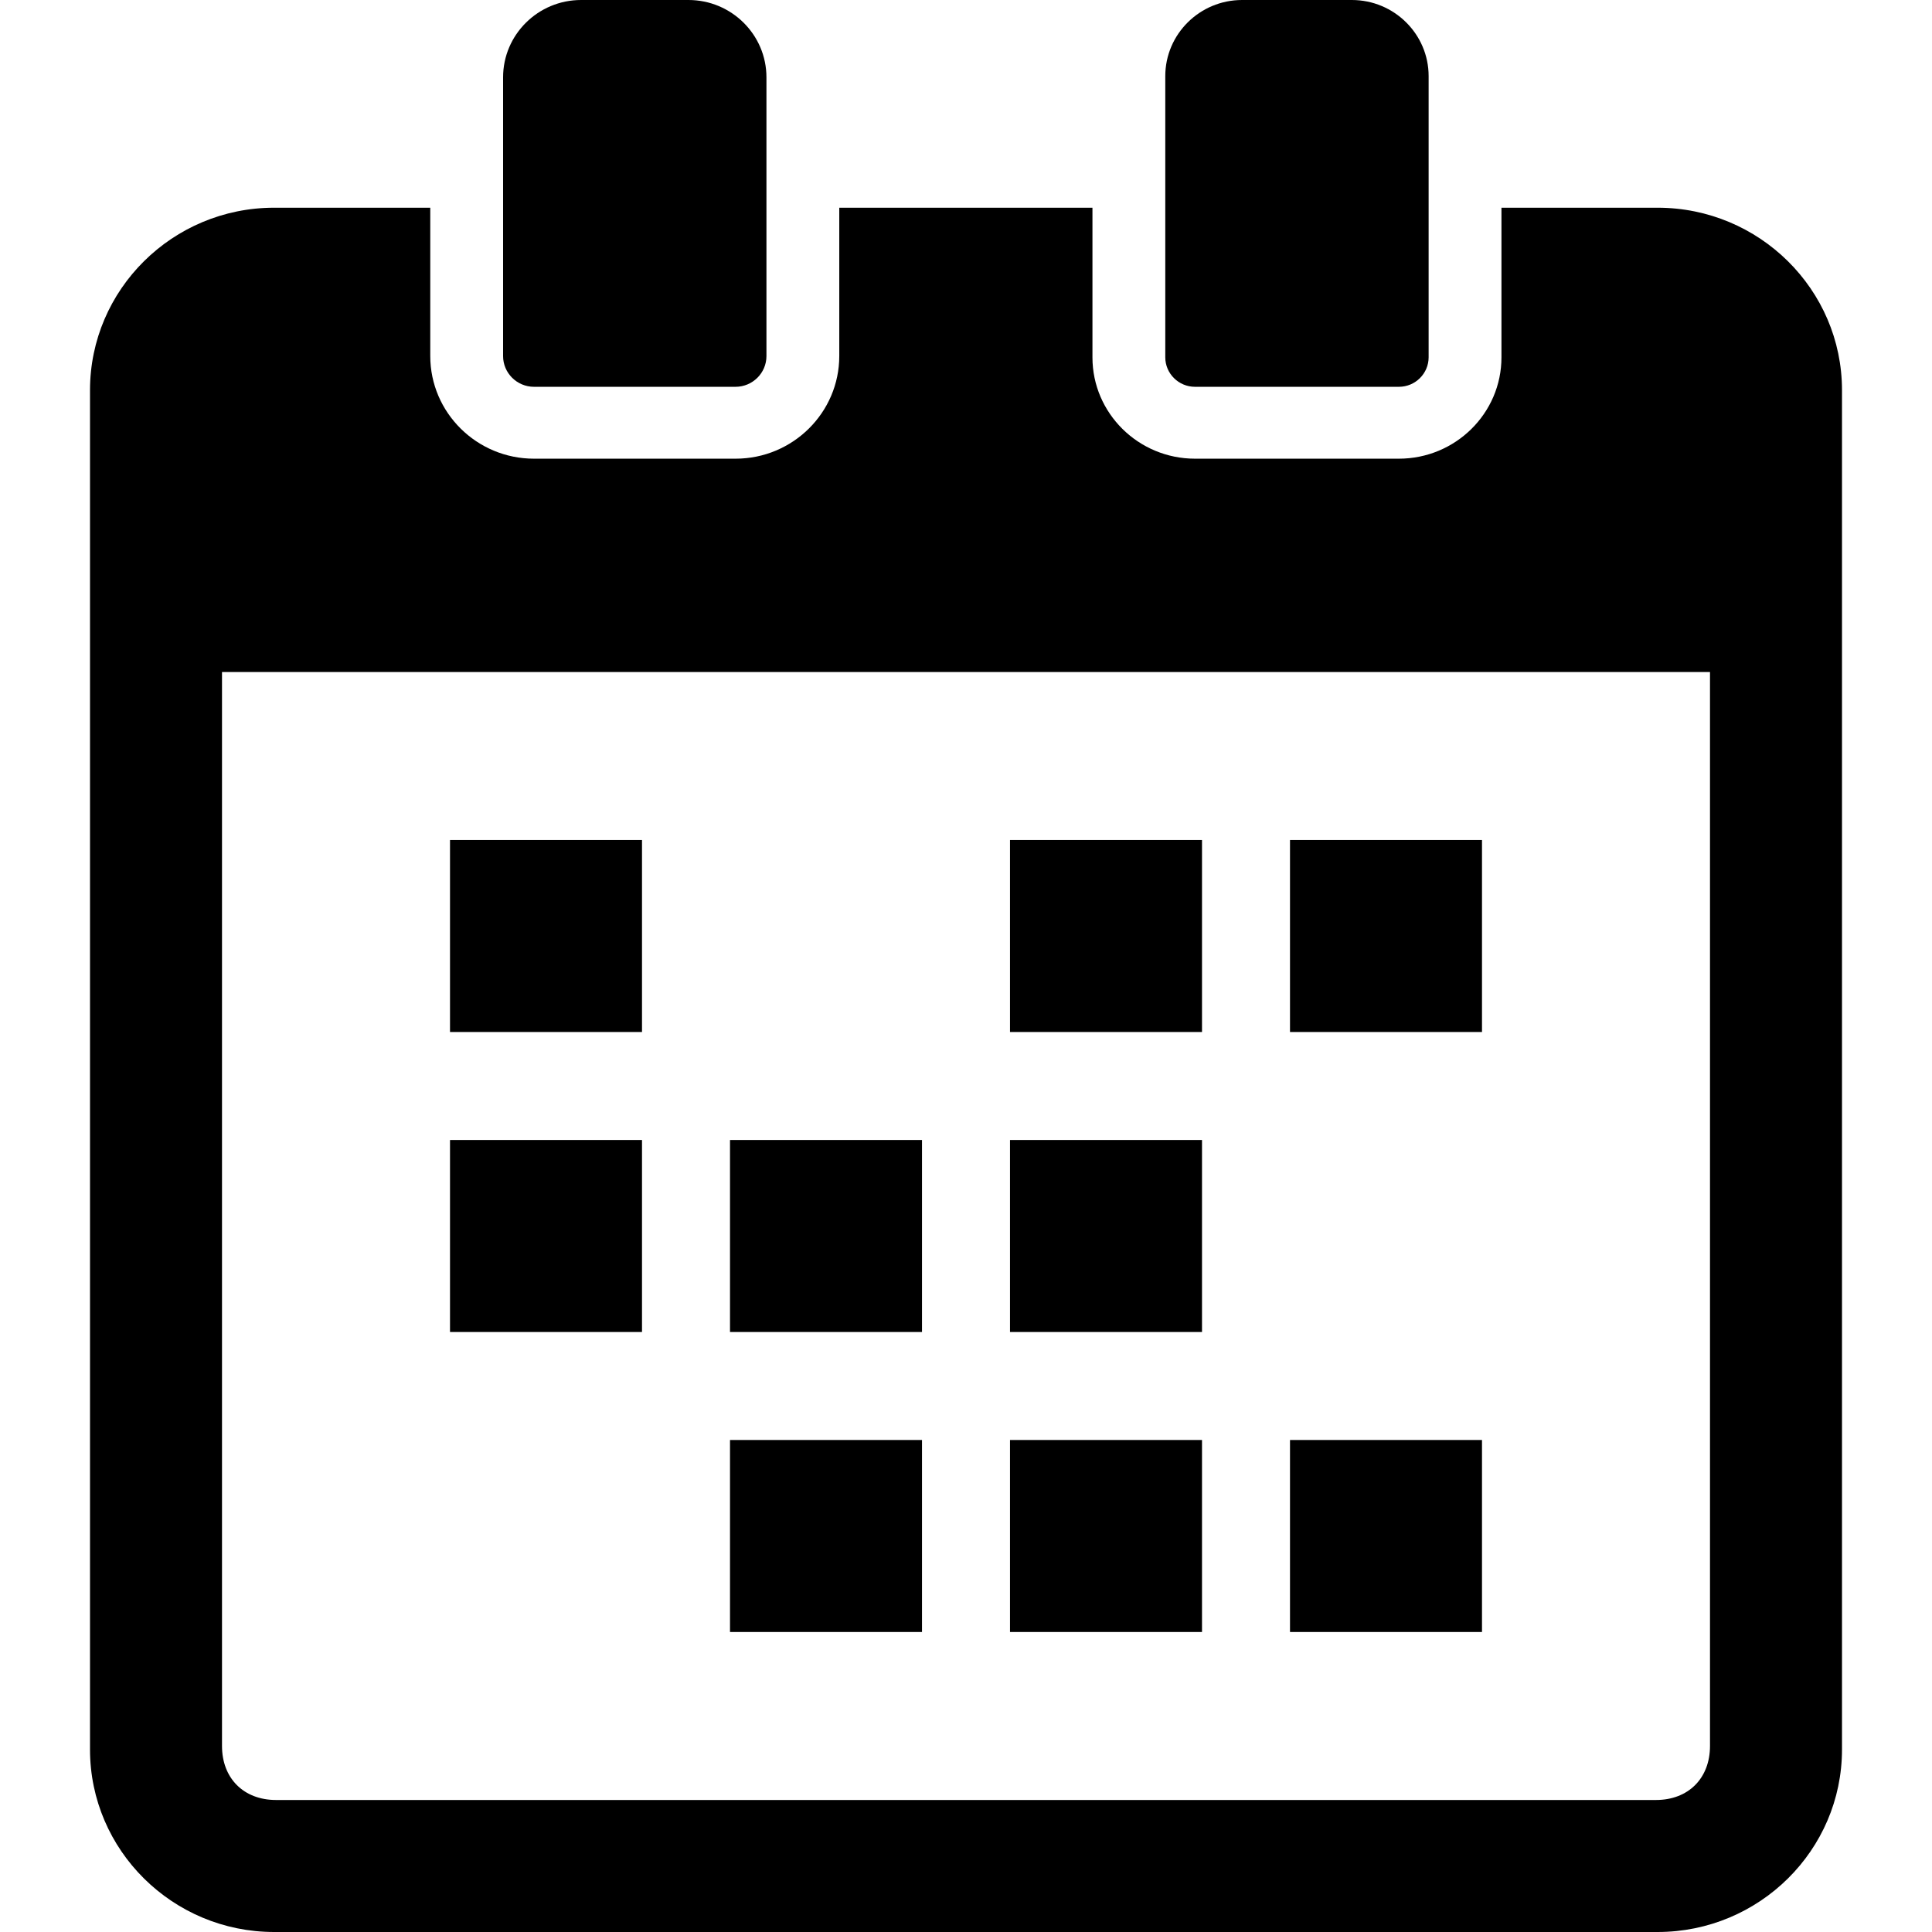
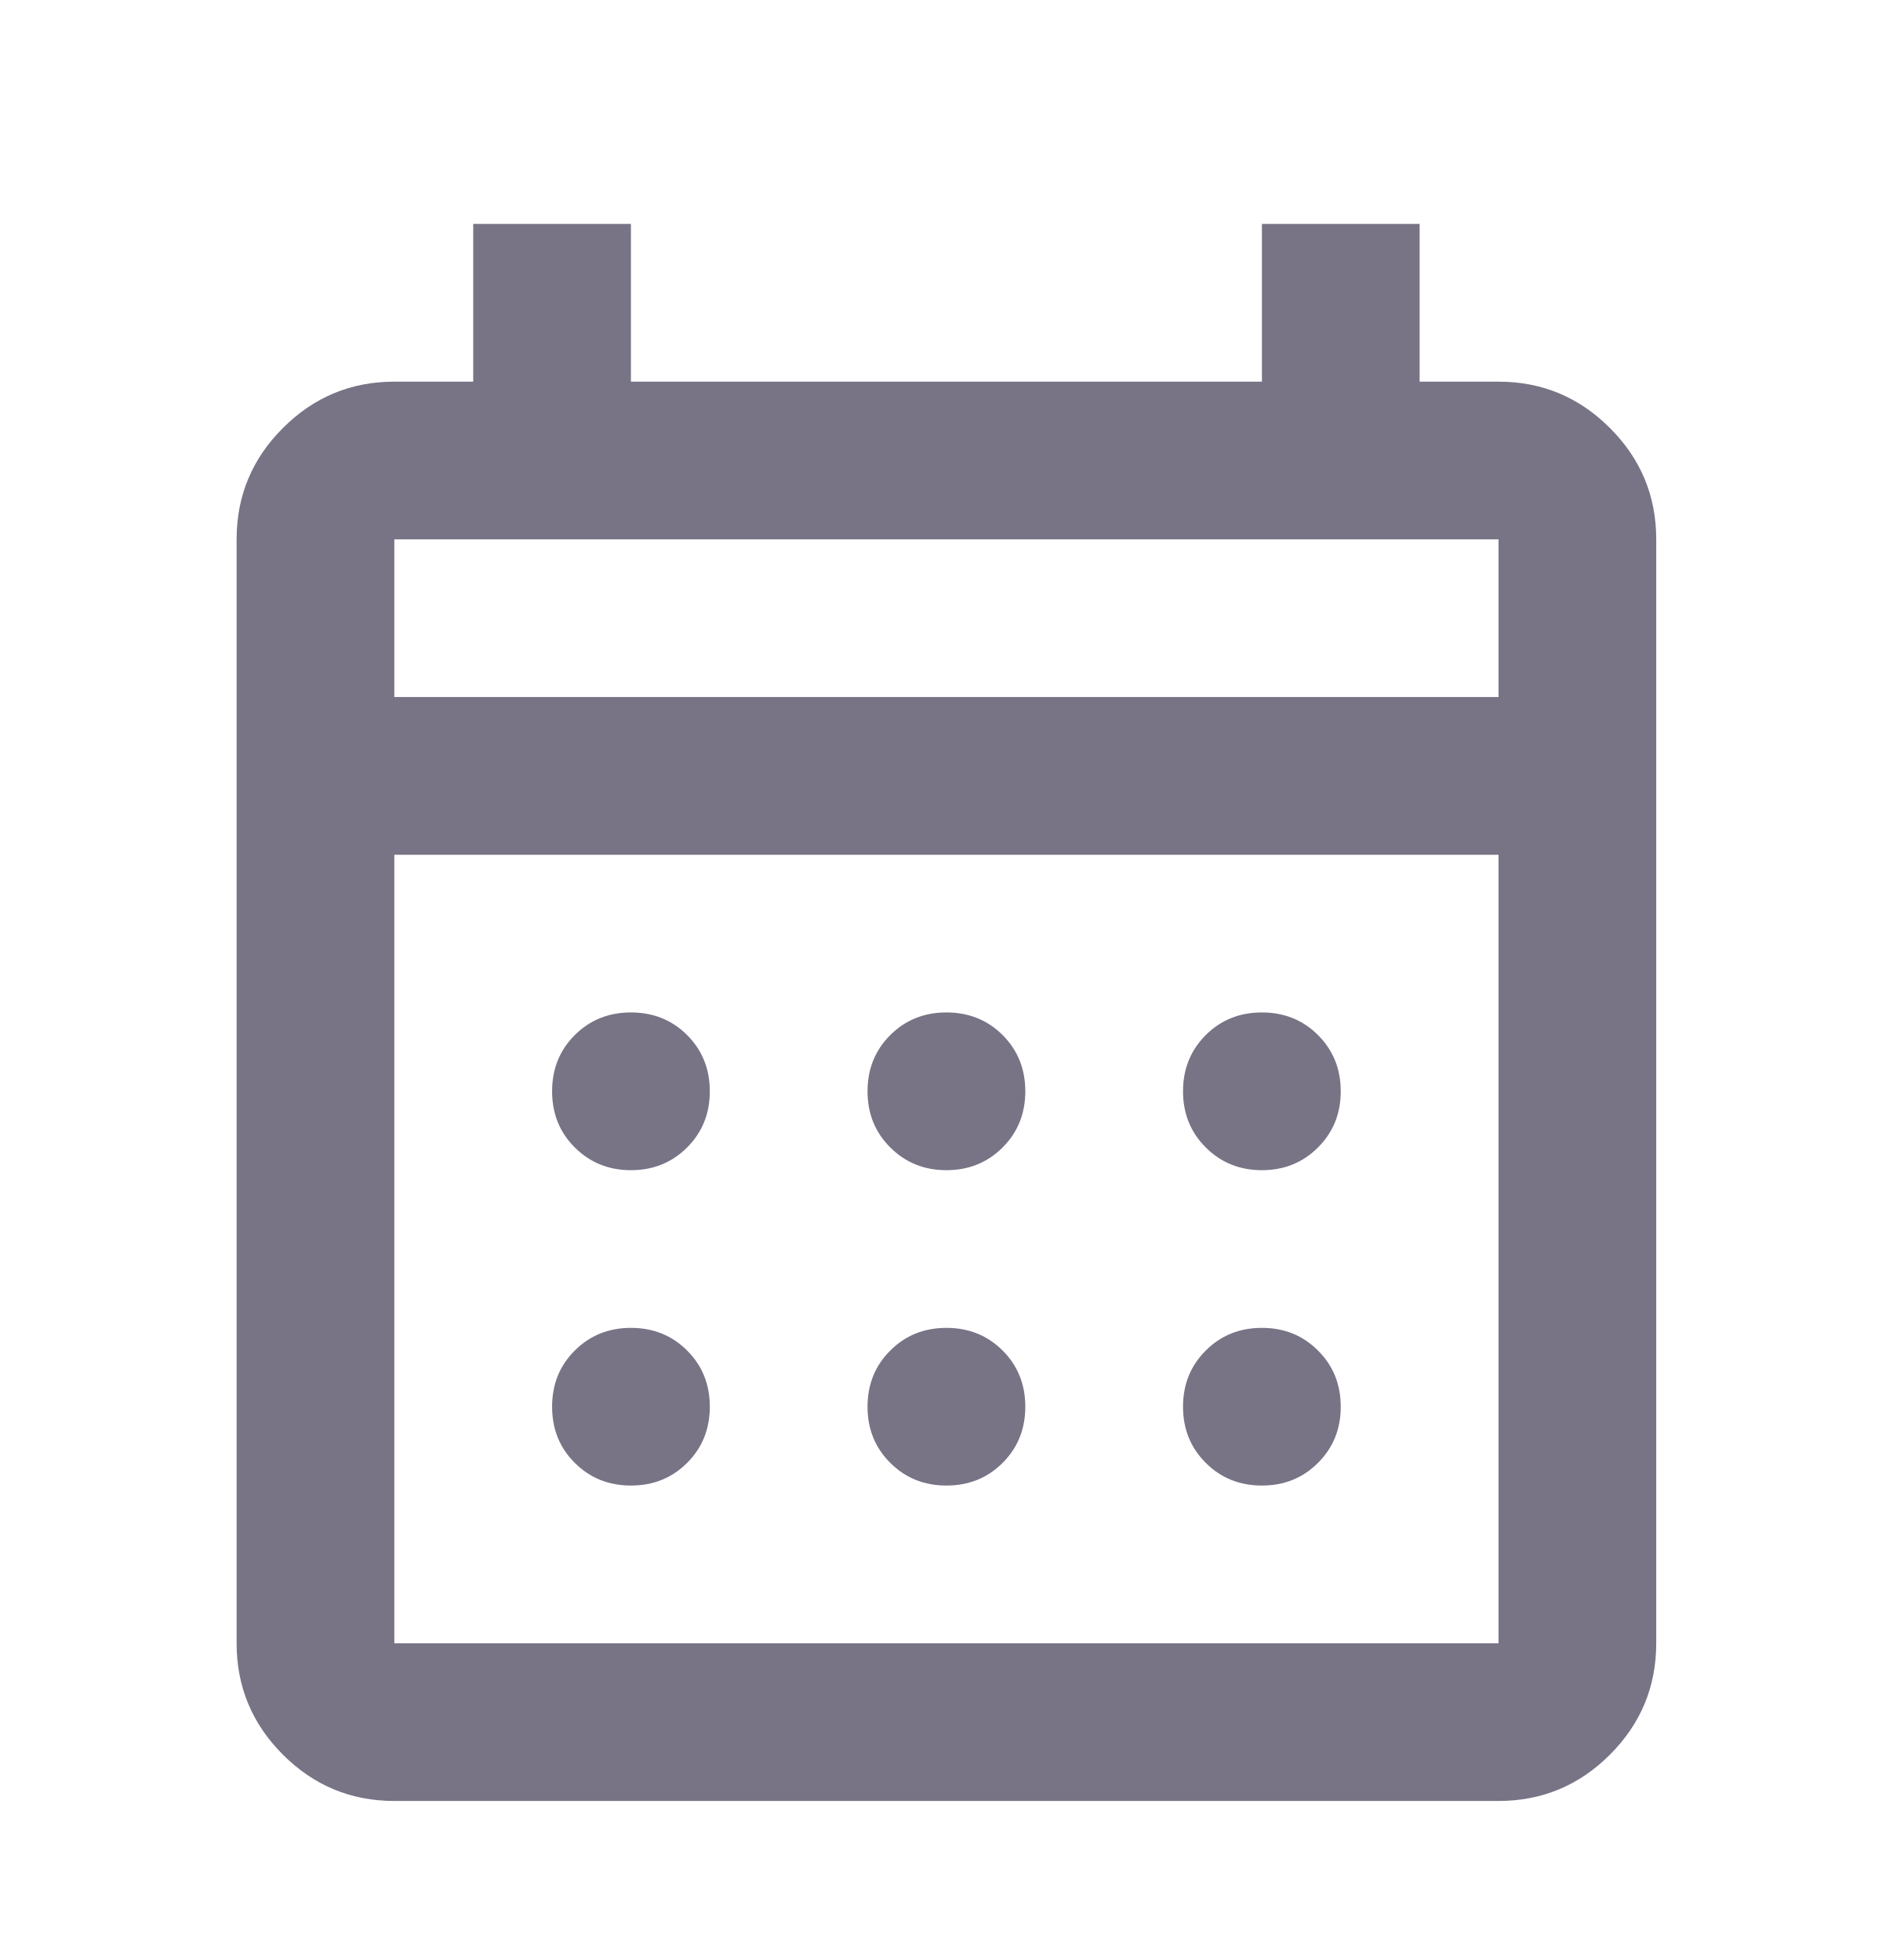
- <svg xmlns="http://www.w3.org/2000/svg" version="1.1" id="_x32_" viewBox="0 0 512 512" xml:space="preserve">
-   <style type="text/css">
- 	.st0{fill:#000000;}
- </style>
-   <g>
-     <rect x="119.256" y="222.607" class="st0" width="50.881" height="50.885" />
-     <rect x="341.863" y="222.607" class="st0" width="50.881" height="50.885" />
-     <rect x="267.662" y="222.607" class="st0" width="50.881" height="50.885" />
-     <rect x="119.256" y="302.11" class="st0" width="50.881" height="50.885" />
-     <rect x="267.662" y="302.11" class="st0" width="50.881" height="50.885" />
-     <rect x="193.46" y="302.11" class="st0" width="50.881" height="50.885" />
-     <rect x="341.863" y="381.612" class="st0" width="50.881" height="50.885" />
-     <rect x="267.662" y="381.612" class="st0" width="50.881" height="50.885" />
-     <rect x="193.46" y="381.612" class="st0" width="50.881" height="50.885" />
-     <path class="st0" d="M439.277,55.046h-41.376v39.67c0,14.802-12.195,26.84-27.183,26.84h-54.025   c-14.988,0-27.182-12.038-27.182-26.84v-39.67h-67.094v39.297c0,15.008-12.329,27.213-27.484,27.213h-53.424   c-15.155,0-27.484-12.205-27.484-27.213V55.046H72.649c-26.906,0-48.796,21.692-48.796,48.354v360.246   c0,26.661,21.89,48.354,48.796,48.354h366.628c26.947,0,48.87-21.692,48.87-48.354V103.4   C488.147,76.739,466.224,55.046,439.277,55.046z M453.167,462.707c0,8.56-5.751,14.309-14.311,14.309H73.144   c-8.56,0-14.311-5.749-14.311-14.309V178.089h394.334V462.707z" />
-     <path class="st0" d="M141.525,102.507h53.392c4.521,0,8.199-3.653,8.199-8.144v-73.87c0-11.3-9.27-20.493-20.666-20.493h-28.459   c-11.395,0-20.668,9.192-20.668,20.493v73.87C133.324,98.854,137.002,102.507,141.525,102.507z" />
-     <path class="st0" d="M316.693,102.507h54.025c4.348,0,7.884-3.513,7.884-7.826V20.178C378.602,9.053,369.474,0,358.251,0H329.16   c-11.221,0-20.349,9.053-20.349,20.178v74.503C308.81,98.994,312.347,102.507,316.693,102.507z" />
+ <svg xmlns="http://www.w3.org/2000/svg" width="28" height="29" viewBox="0 0 28 29" fill="none">
+   <mask id="mask0_353_743" style="mask-type:alpha" maskUnits="userSpaceOnUse" x="0" y="0" width="28" height="29">
+     <rect y="0.98" width="28" height="28" fill="#D9D9D9" />
+   </mask>
+   <g mask="url(#mask0_353_743)">
+     <path d="M5.833 26.647C5.192 26.647 4.642 26.419 4.185 25.962C3.728 25.505 3.5 24.955 3.5 24.314V7.98C3.5 7.338 3.728 6.789 4.185 6.333C4.642 5.875 5.192 5.647 5.833 5.647H7V3.313H9.333V5.647H18.667V3.313H21V5.647H22.167C22.808 5.647 23.358 5.875 23.815 6.333C24.272 6.789 24.5 7.338 24.5 7.98V24.314C24.5 24.955 24.272 25.505 23.815 25.962C23.358 26.419 22.808 26.647 22.167 26.647H5.833ZM5.833 24.314H22.167V12.647H5.833V24.314ZM5.833 10.313H22.167V7.98H5.833V10.313ZM14 17.314C13.669 17.314 13.393 17.201 13.169 16.977C12.945 16.754 12.833 16.477 12.833 16.147C12.833 15.816 12.945 15.539 13.169 15.315C13.393 15.092 13.669 14.98 14 14.98C14.331 14.98 14.608 15.092 14.832 15.315C15.055 15.539 15.167 15.816 15.167 16.147C15.167 16.477 15.055 16.754 14.832 16.977C14.608 17.201 14.331 17.314 14 17.314ZM9.333 17.314C9.003 17.314 8.726 17.201 8.502 16.977C8.278 16.754 8.167 16.477 8.167 16.147C8.167 15.816 8.278 15.539 8.502 15.315C8.726 15.092 9.003 14.98 9.333 14.98C9.664 14.98 9.941 15.092 10.165 15.315C10.388 15.539 10.5 15.816 10.5 16.147C10.5 16.477 10.388 16.754 10.165 16.977C9.941 17.201 9.664 17.314 9.333 17.314ZM18.667 17.314C18.336 17.314 18.059 17.201 17.836 16.977C17.612 16.754 17.5 16.477 17.5 16.147C17.5 15.816 17.612 15.539 17.836 15.315C18.059 15.092 18.336 14.98 18.667 14.98C18.997 14.98 19.274 15.092 19.497 15.315C19.721 15.539 19.833 15.816 19.833 16.147C19.833 16.477 19.721 16.754 19.497 16.977C19.274 17.201 18.997 17.314 18.667 17.314ZM14 21.98C13.669 21.98 13.393 21.868 13.169 21.644C12.945 21.421 12.833 21.144 12.833 20.814C12.833 20.483 12.945 20.206 13.169 19.983C13.393 19.759 13.669 19.647 14 19.647C14.331 19.647 14.608 19.759 14.832 19.983C15.055 20.206 15.167 20.483 15.167 20.814C15.167 21.144 15.055 21.421 14.832 21.644C14.608 21.868 14.331 21.98 14 21.98ZM9.333 21.98C9.003 21.98 8.726 21.868 8.502 21.644C8.278 21.421 8.167 21.144 8.167 20.814C8.167 20.483 8.278 20.206 8.502 19.983C8.726 19.759 9.003 19.647 9.333 19.647C9.664 19.647 9.941 19.759 10.165 19.983C10.388 20.206 10.5 20.483 10.5 20.814C10.5 21.144 10.388 21.421 10.165 21.644C9.941 21.868 9.664 21.98 9.333 21.98ZM18.667 21.98C18.336 21.98 18.059 21.868 17.836 21.644C17.612 21.421 17.5 21.144 17.5 20.814C17.5 20.483 17.612 20.206 17.836 19.983C18.059 19.759 18.336 19.647 18.667 19.647C18.997 19.647 19.274 19.759 19.497 19.983C19.721 20.206 19.833 20.483 19.833 20.814C19.833 21.144 19.721 21.421 19.497 21.644C19.274 21.868 18.997 21.98 18.667 21.98Z" fill="#787486" />
  </g>
</svg>
